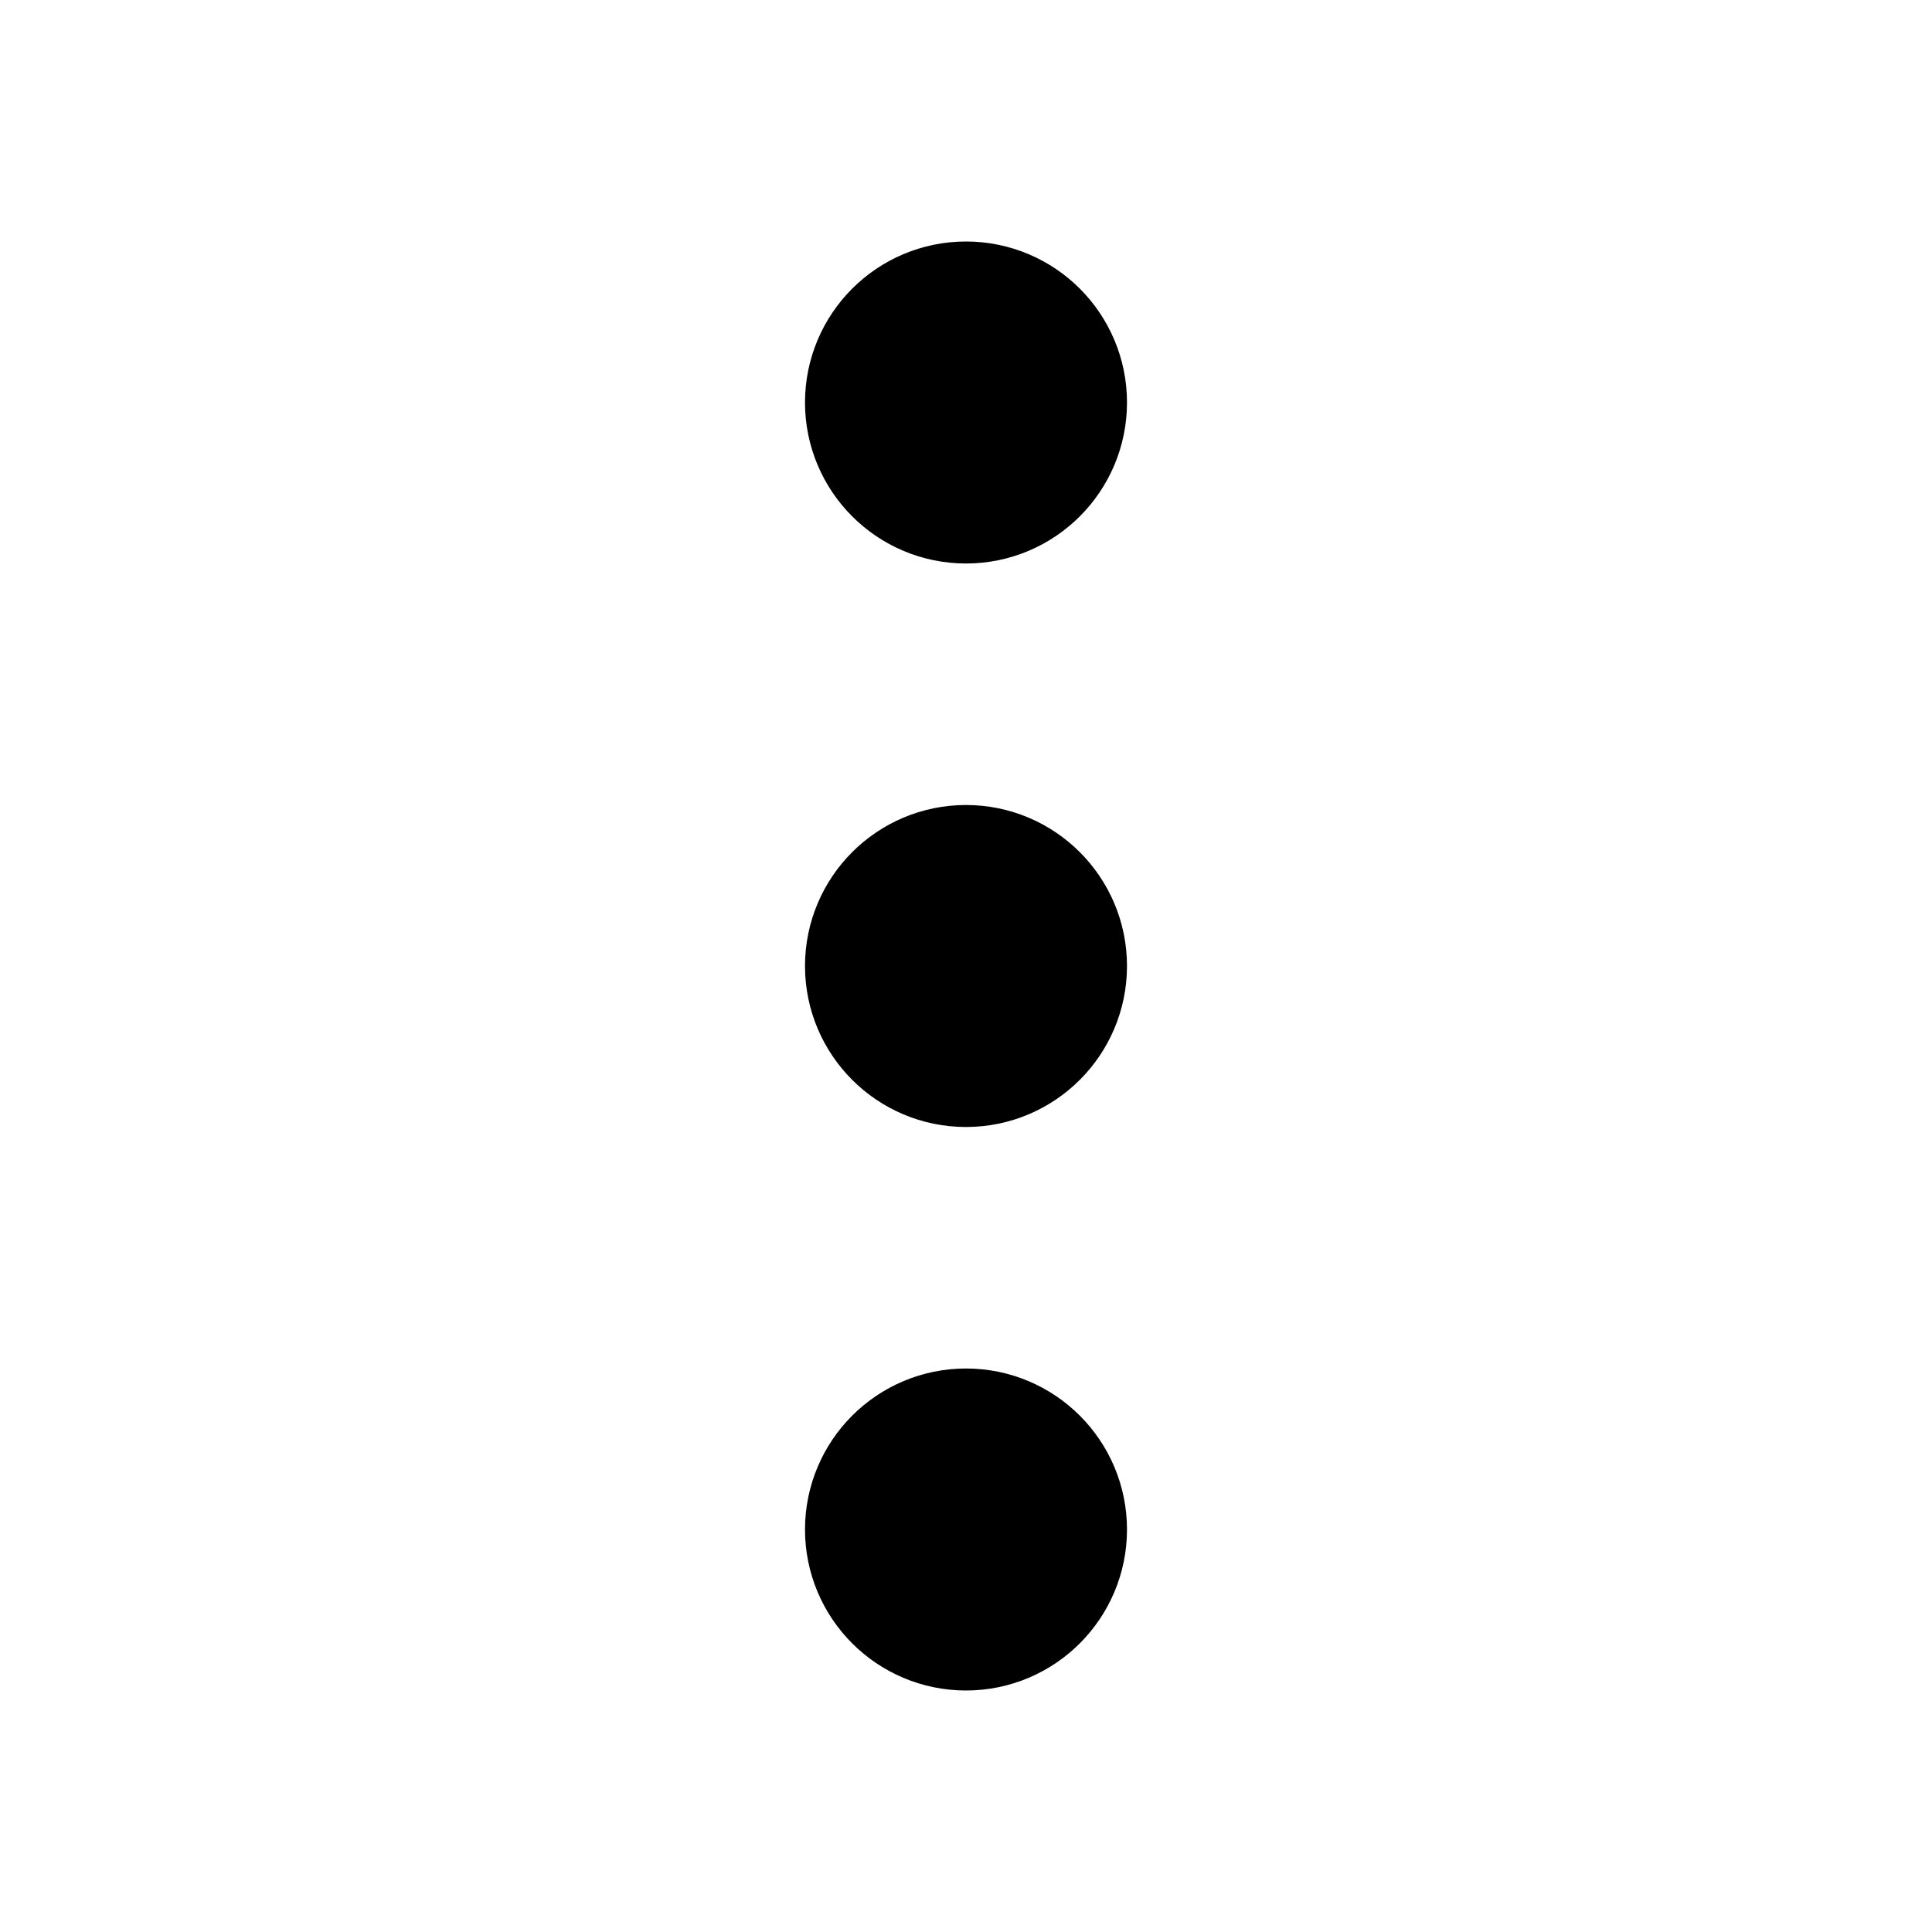
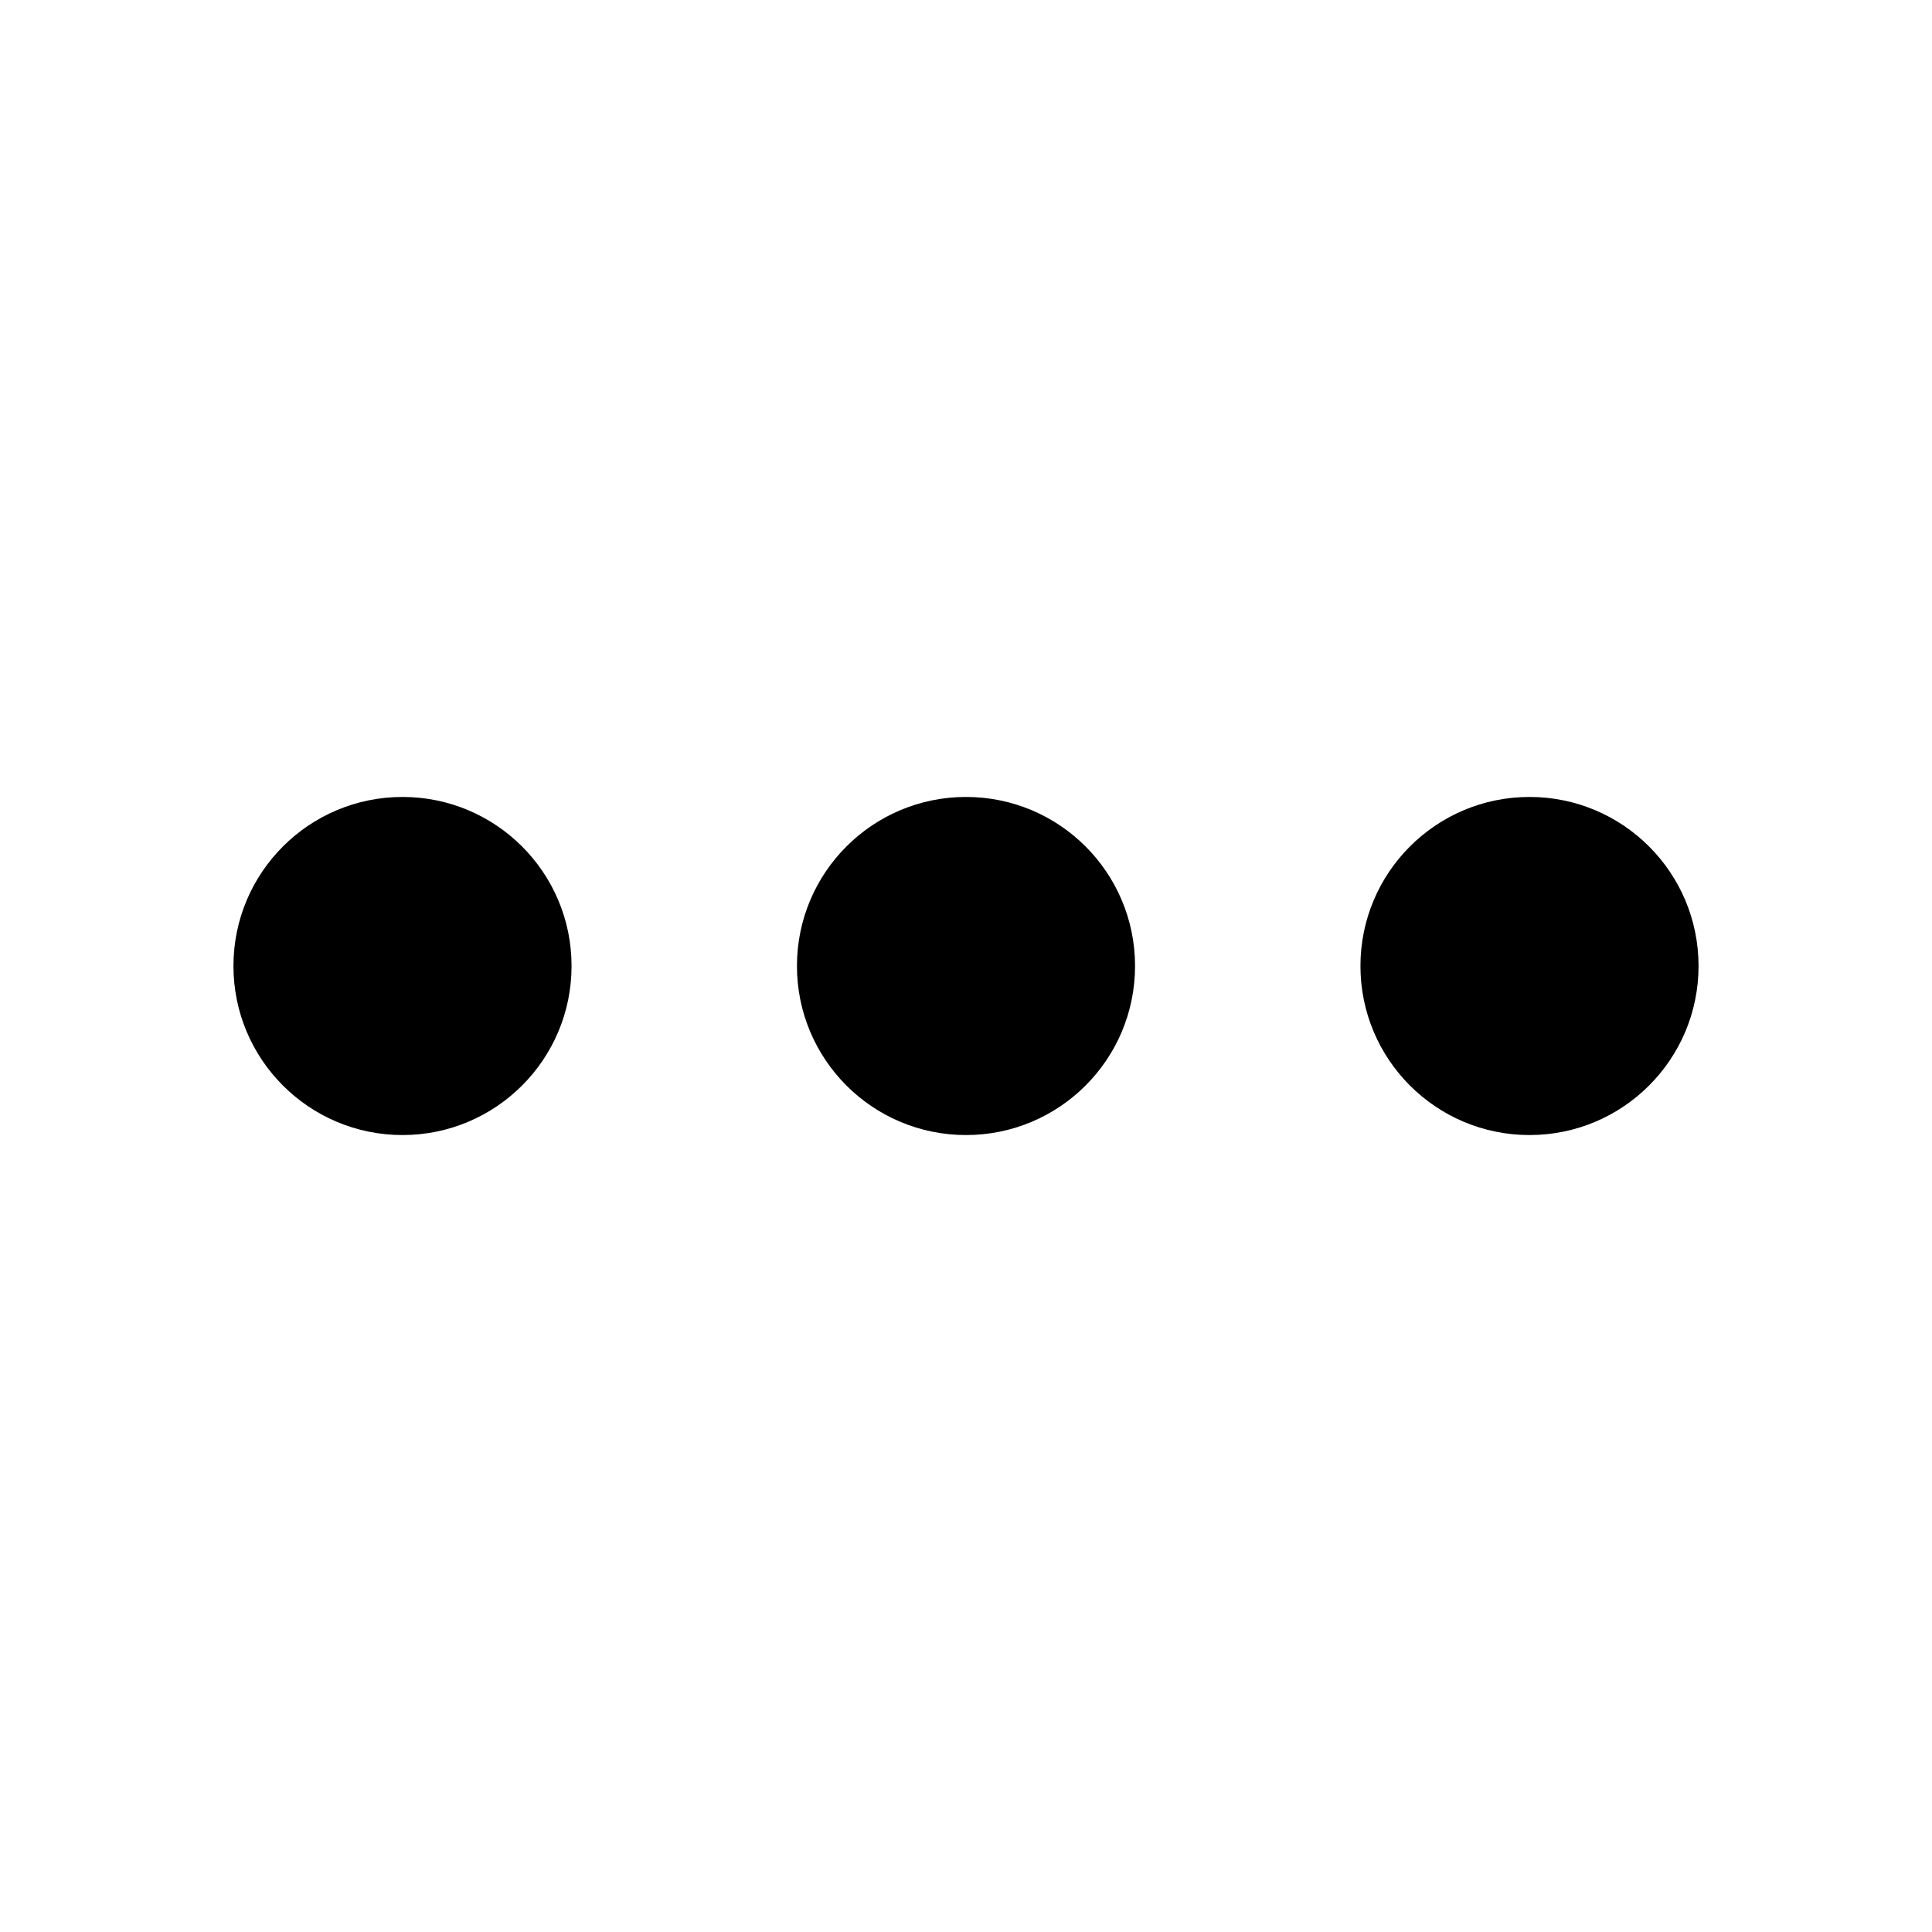
<svg xmlns="http://www.w3.org/2000/svg" viewBox="0 0 24 24" fill="none">
-   <path d="M13 5C13 4.448 12.552 4 12 4C11.448 4 11 4.448 11 5C11 5.552 11.448 6 12 6C12.552 6 13 5.552 13 5Z" stroke="currentColor" stroke-width="2" stroke-linecap="round" stroke-linejoin="round" />
-   <path d="M13 12C13 11.448 12.552 11 12 11C11.448 11 11 11.448 11 12C11 12.552 11.448 13 12 13C12.552 13 13 12.552 13 12Z" stroke="currentColor" stroke-width="2" stroke-linecap="round" stroke-linejoin="round" />
-   <path d="M13 19C13 18.448 12.552 18 12 18C11.448 18 11 18.448 11 19C11 19.552 11.448 20 12 20C12.552 20 13 19.552 13 19Z" stroke="currentColor" stroke-width="2" stroke-linecap="round" stroke-linejoin="round" />
+   <path d="M7 12C7 13.105 6.105 14 5 14C3.895 14 3 13.105 3 12C3 10.895 3.895 10 5 10C6.105 10 7 10.895 7 12Z" fill="currentColor" stroke="currentColor" stroke-width="0.2" />
+   <path d="M14 12C14 13.105 13.105 14 12 14C10.895 14 10 13.105 10 12C10 10.895 10.895 10 12 10C13.105 10 14 10.895 14 12Z" fill="currentColor" stroke="currentColor" stroke-width="0.2" />
+   <path d="M21 12C21 13.105 20.105 14 19 14C17.895 14 17 13.105 17 12C17 10.895 17.895 10 19 10C20.105 10 21 10.895 21 12Z" fill="currentColor" stroke="currentColor" stroke-width="0.2" />
</svg>
